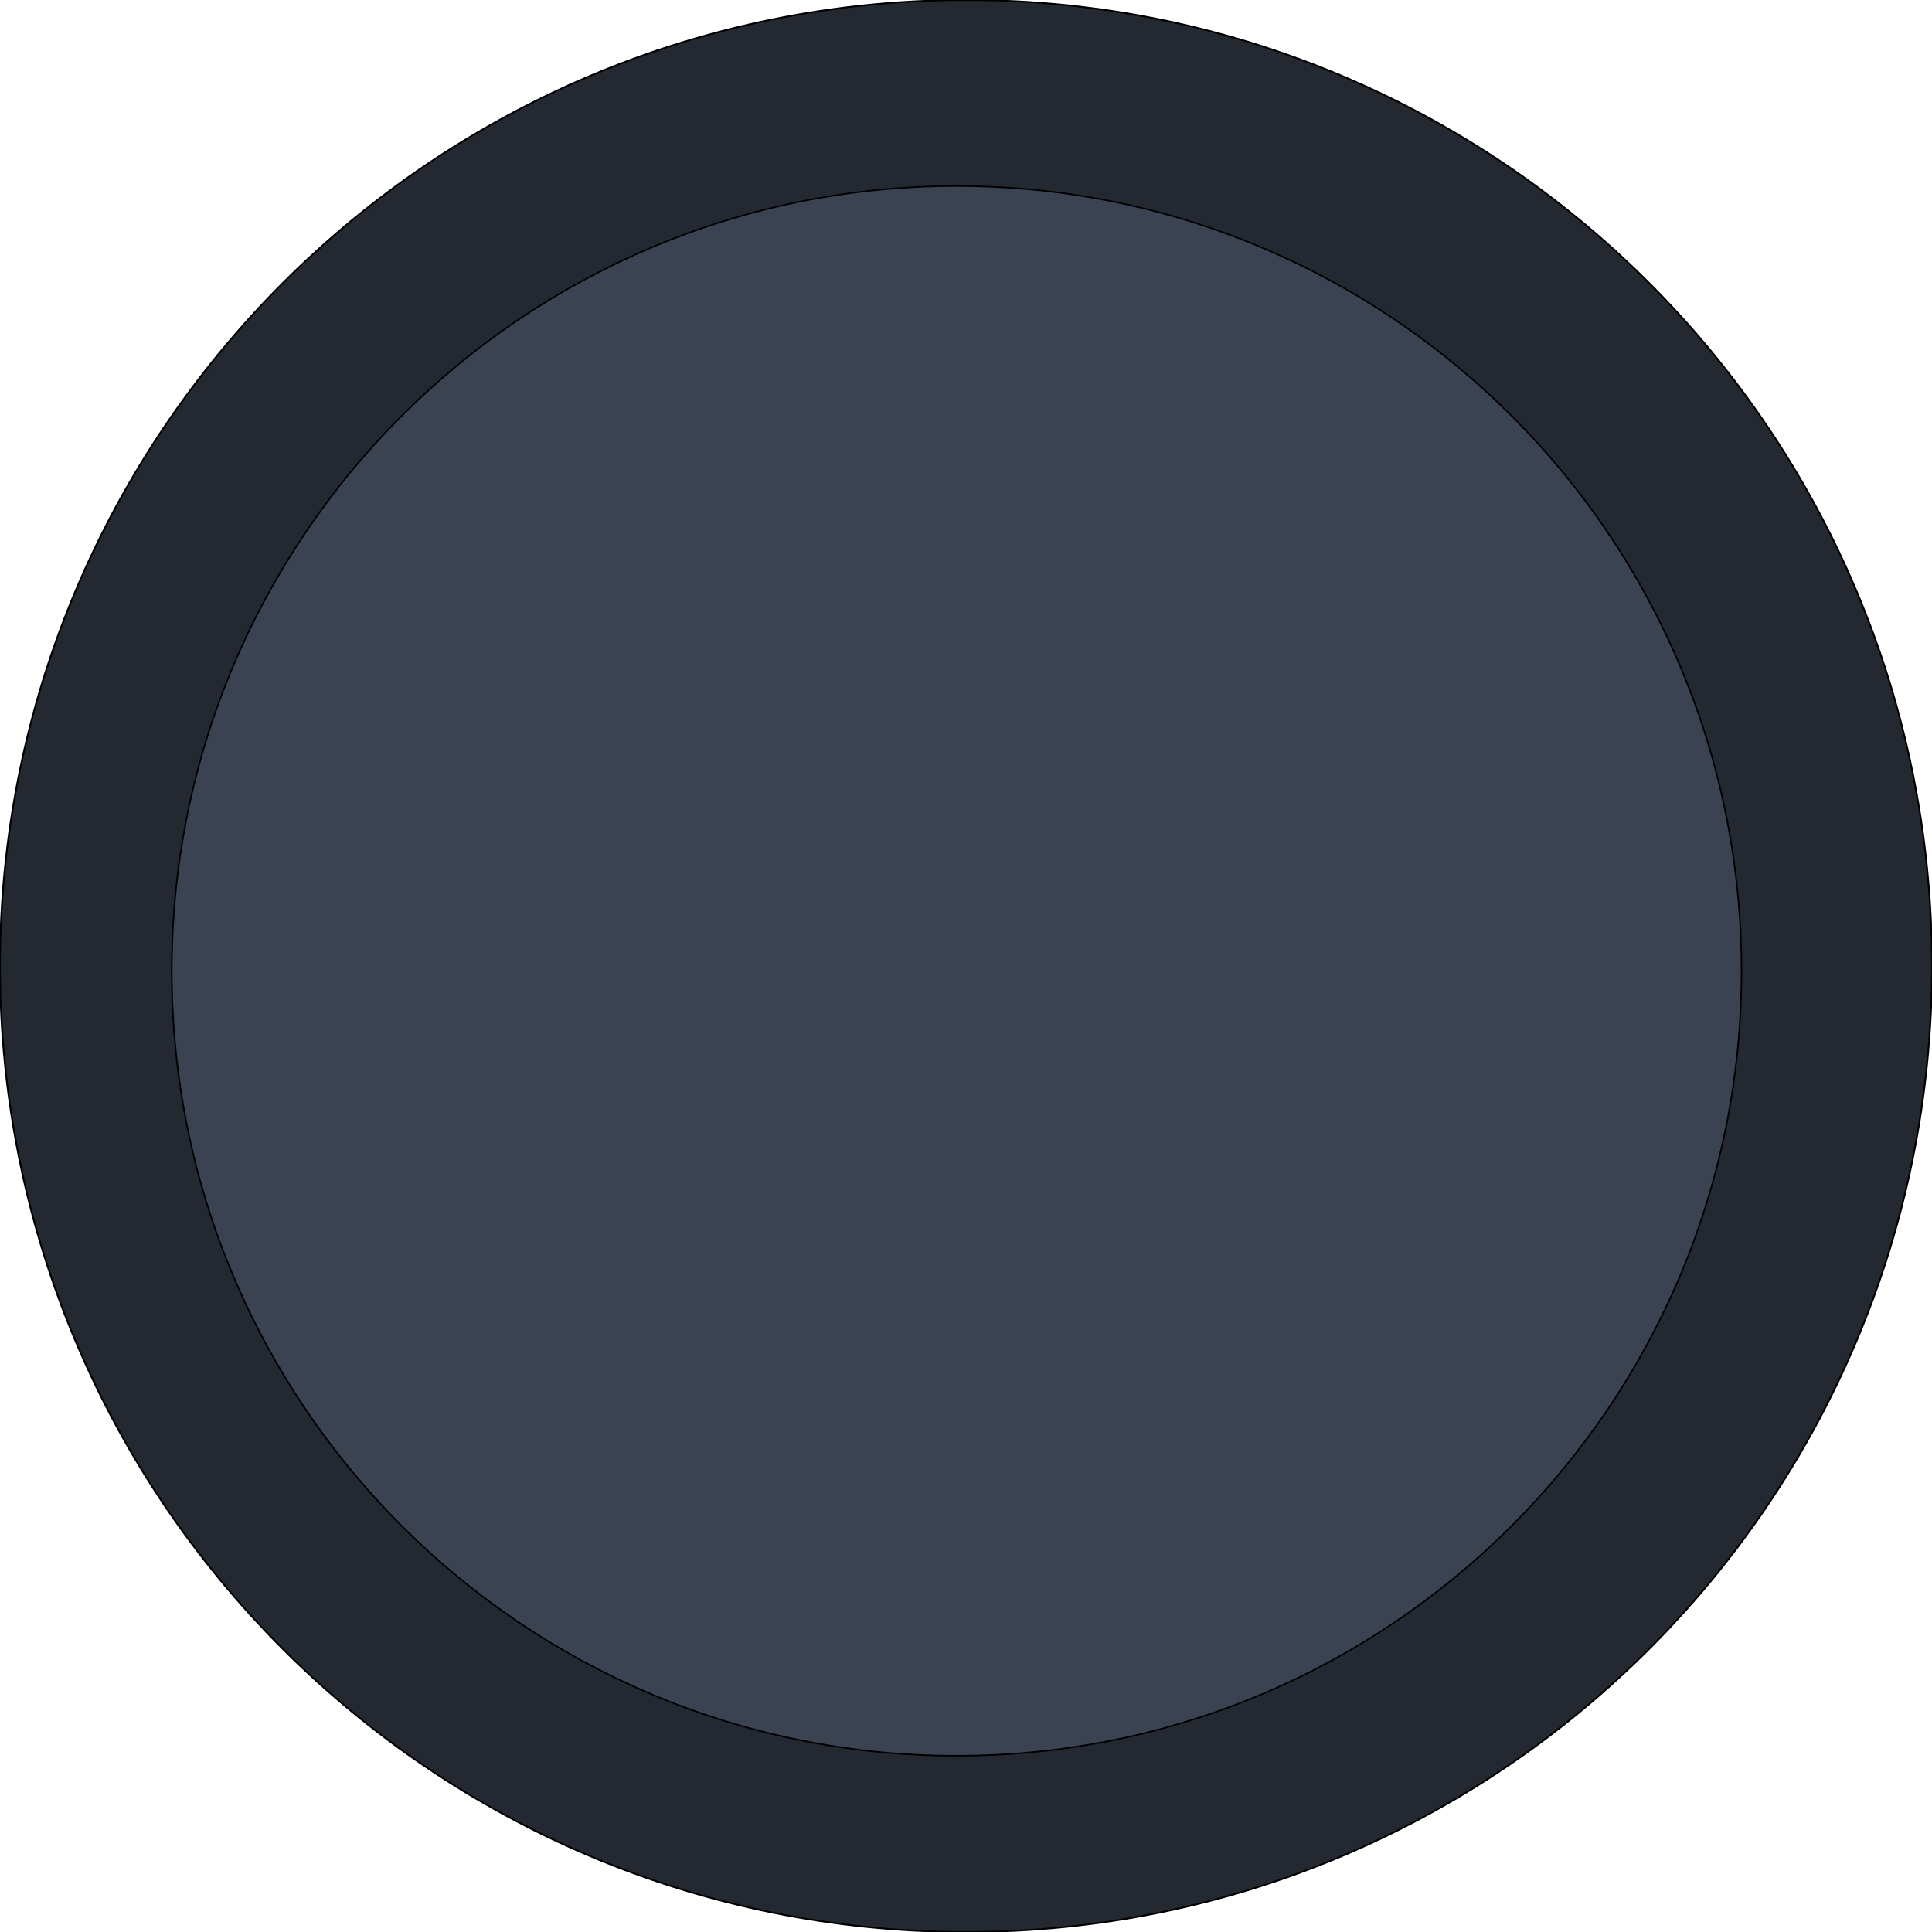
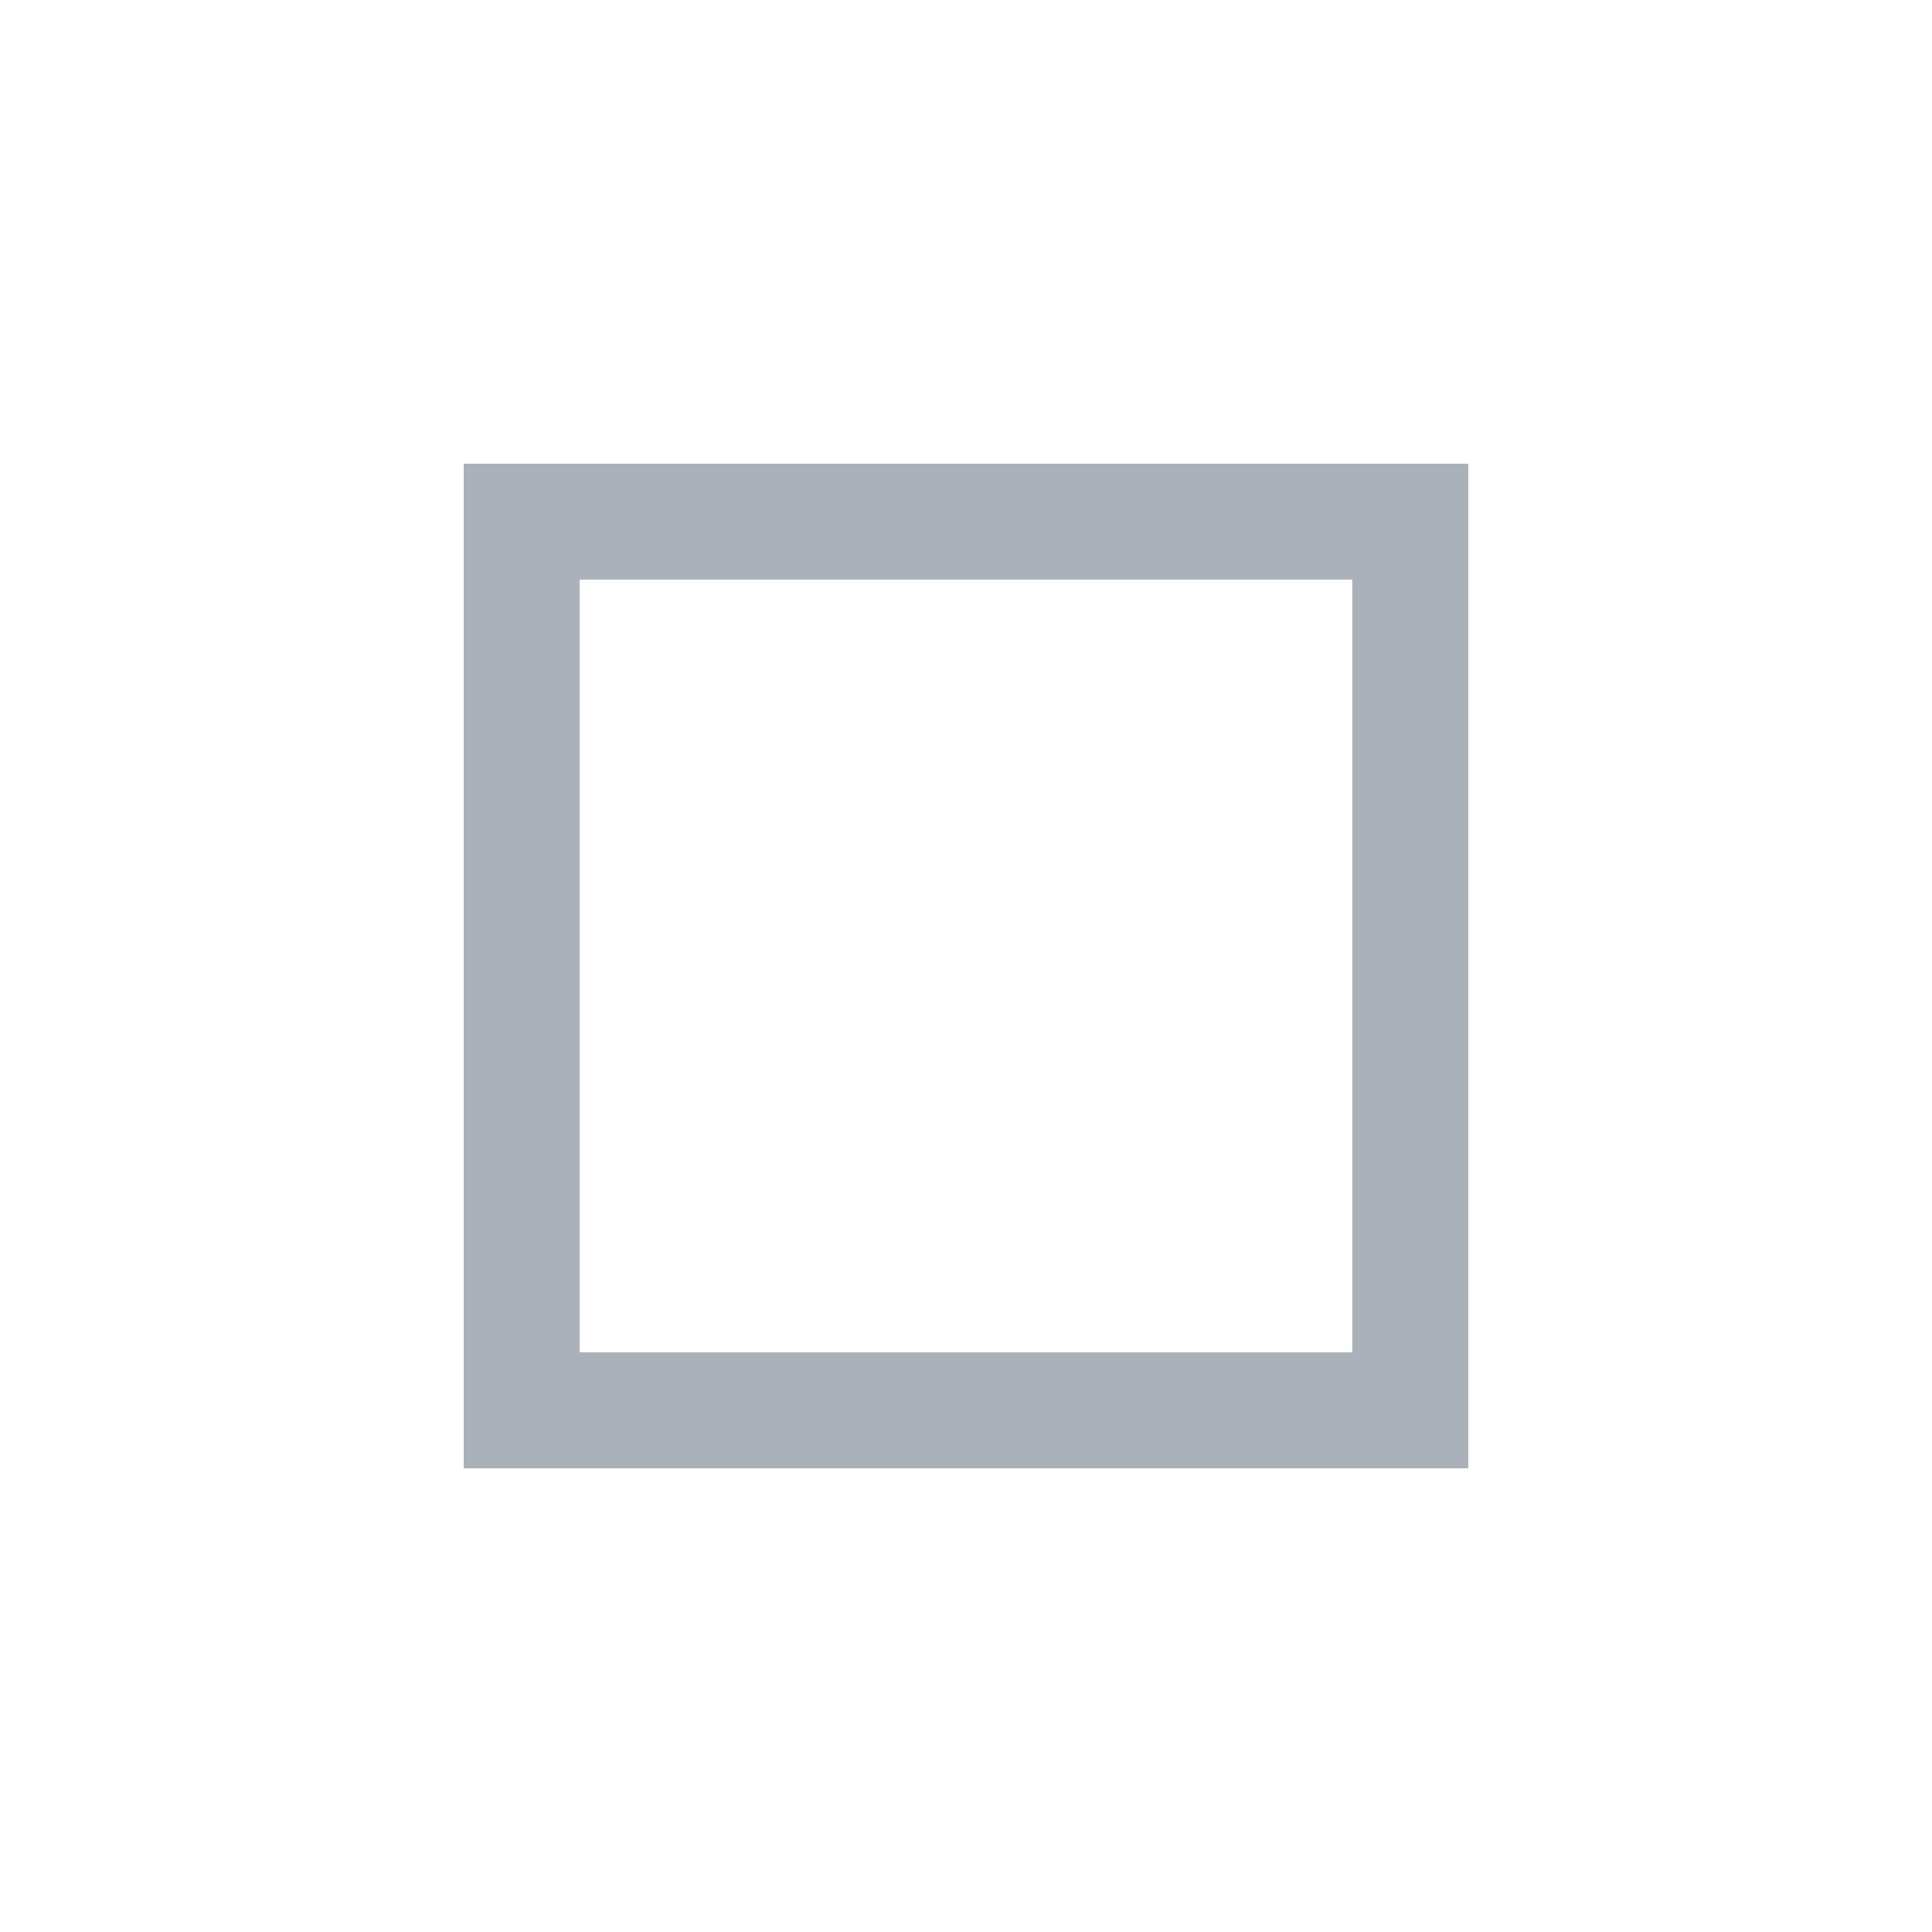
<svg xmlns="http://www.w3.org/2000/svg" viewBox="0 0 50 50" version="1.2" baseProfile="tiny">
  <defs>
</defs>
  <g fill="none" stroke="black" stroke-width="1" fill-rule="evenodd" stroke-linecap="square" stroke-linejoin="bevel">
    <g fill="none" stroke="#000000" stroke-opacity="1" stroke-width="1" stroke-linecap="square" stroke-linejoin="bevel" transform="matrix(1,0,0,1,0,0)" font-family="SF Pro" font-size="14" font-weight="400" font-style="normal">
</g>
-     <g fill="#232831" fill-opacity="1" stroke="#000000" stroke-opacity="1" stroke-width="0.824" stroke-linecap="butt" stroke-linejoin="miter" stroke-miterlimit="4" transform="matrix(0.0548323,0,0,-0.0548325,48.0252,93.2491)" font-family="SF Pro" font-size="14" font-weight="400" font-style="normal">
-       <path vector-effect="none" fill-rule="evenodd" d="M-419.917,788.749 C-168.115,788.749 36.015,992.878 36.015,1244.68 C36.015,1496.49 -168.115,1700.62 -419.917,1700.62 C-671.726,1700.62 -875.856,1496.49 -875.856,1244.68 C-875.856,992.878 -671.726,788.749 -419.917,788.749 Z " />
+     <g fill="none" stroke="#a1a9b1" stroke-opacity="1" stroke-width="1.001" stroke-linecap="square" stroke-linejoin="bevel" transform="matrix(2.5,0,0,2.5,2.5,2.5)" font-family="SF Pro" font-size="14" font-weight="400" font-style="normal">
+ </g>
+     <g fill="none" stroke="#a1a9b1" stroke-opacity="0.9" stroke-width="1.201" stroke-linecap="round" stroke-linejoin="miter" stroke-miterlimit="2" transform="matrix(2.5,0,0,2.5,2.5,2.5)" font-family="SF Pro" font-size="14" font-weight="400" font-style="normal">
+       <rect x="4.4" y="4.4" width="9.2" height="9.2" />
    </g>
-     <g fill="#3b4252" fill-opacity="1" stroke="#000000" stroke-opacity="1" stroke-width="0.721" stroke-linecap="butt" stroke-linejoin="miter" stroke-miterlimit="4" transform="matrix(0.0548323,0,0,-0.0548325,48.0252,93.2491)" font-family="SF Pro" font-size="14" font-weight="400" font-style="normal">
-       <path vector-effect="none" fill-rule="evenodd" d="M-424.328,871.927 C-219.739,871.927 -53.884,1037.78 -53.884,1242.38 C-53.884,1446.97 -219.739,1612.82 -424.328,1612.82 C-628.924,1612.82 -794.779,1446.97 -794.779,1242.38 C-794.779,1037.78 -628.924,871.927 -424.328,871.927 Z " />
-     </g>
+     <g fill="none" stroke="#a1a9b1" stroke-opacity="1" stroke-width="1.001" stroke-linecap="square" stroke-linejoin="bevel" transform="matrix(2.5,0,0,2.5,2.5,2.5)" font-family="SF Pro" font-size="14" font-weight="400" font-style="normal">
+ </g>
    <g fill="none" stroke="#000000" stroke-opacity="1" stroke-width="1" stroke-linecap="square" stroke-linejoin="bevel" transform="matrix(1,0,0,1,0,0)" font-family="SF Pro" font-size="14" font-weight="400" font-style="normal">
</g>
  </g>
</svg>
